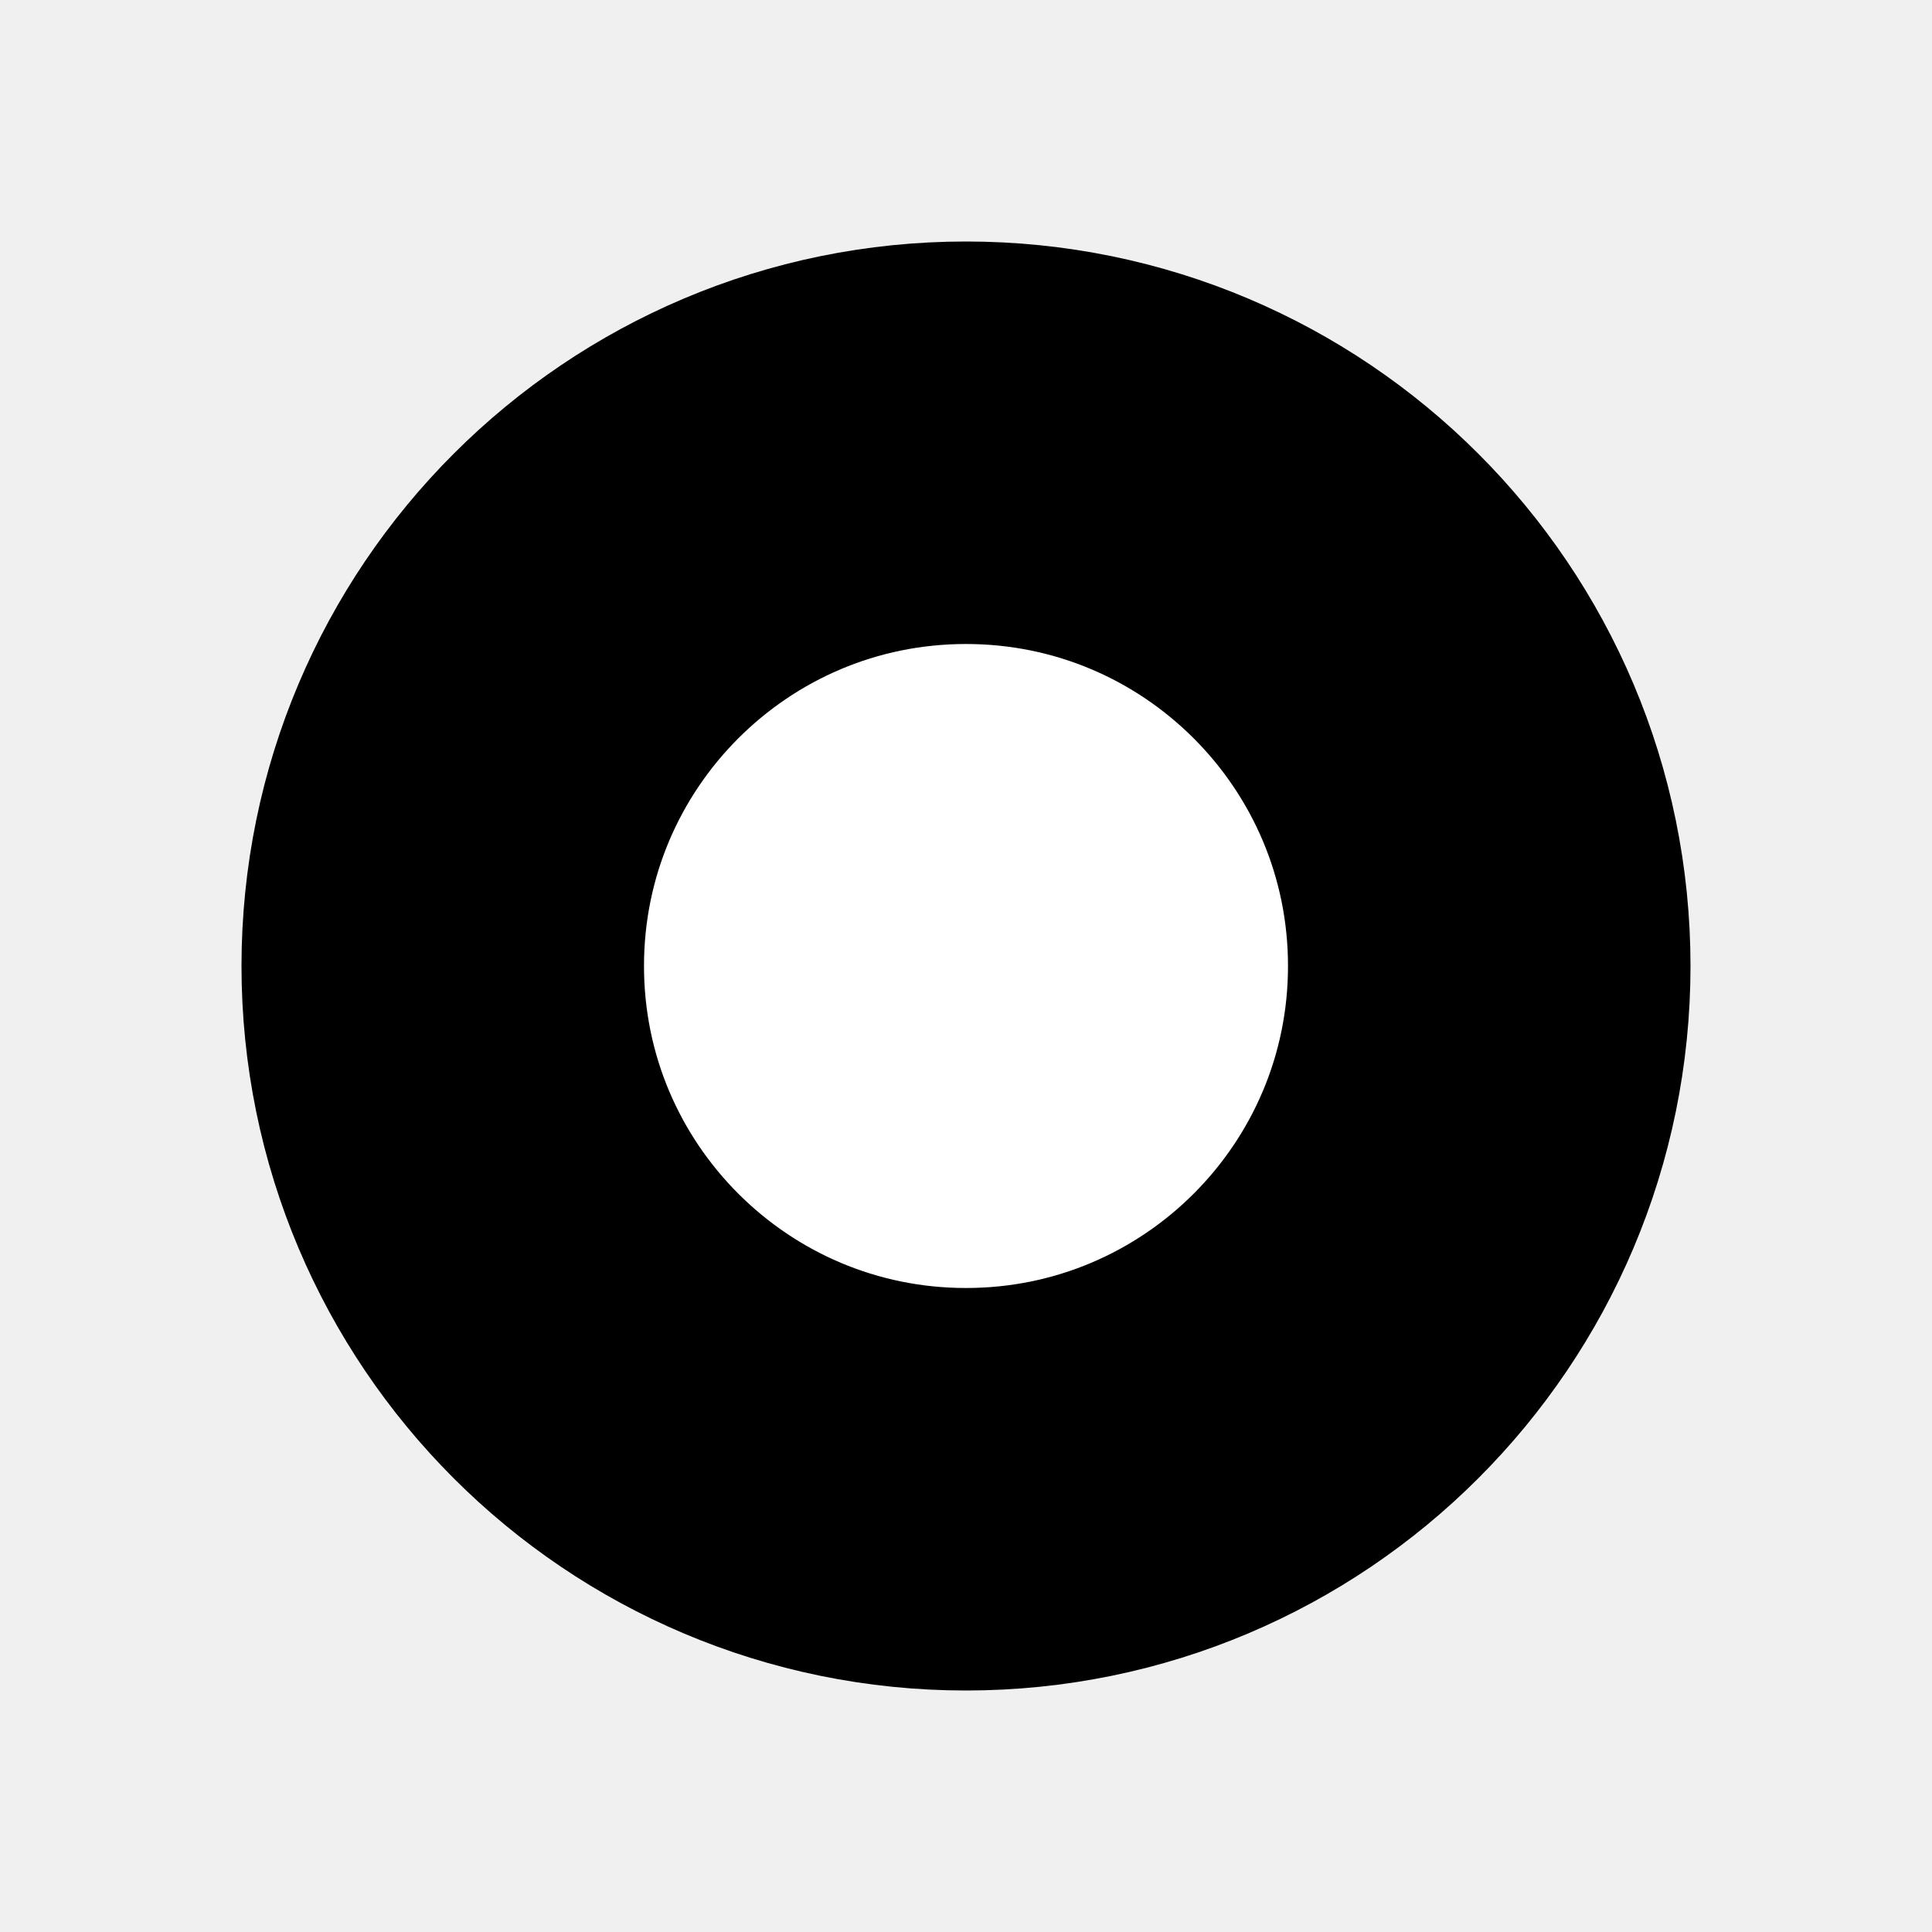
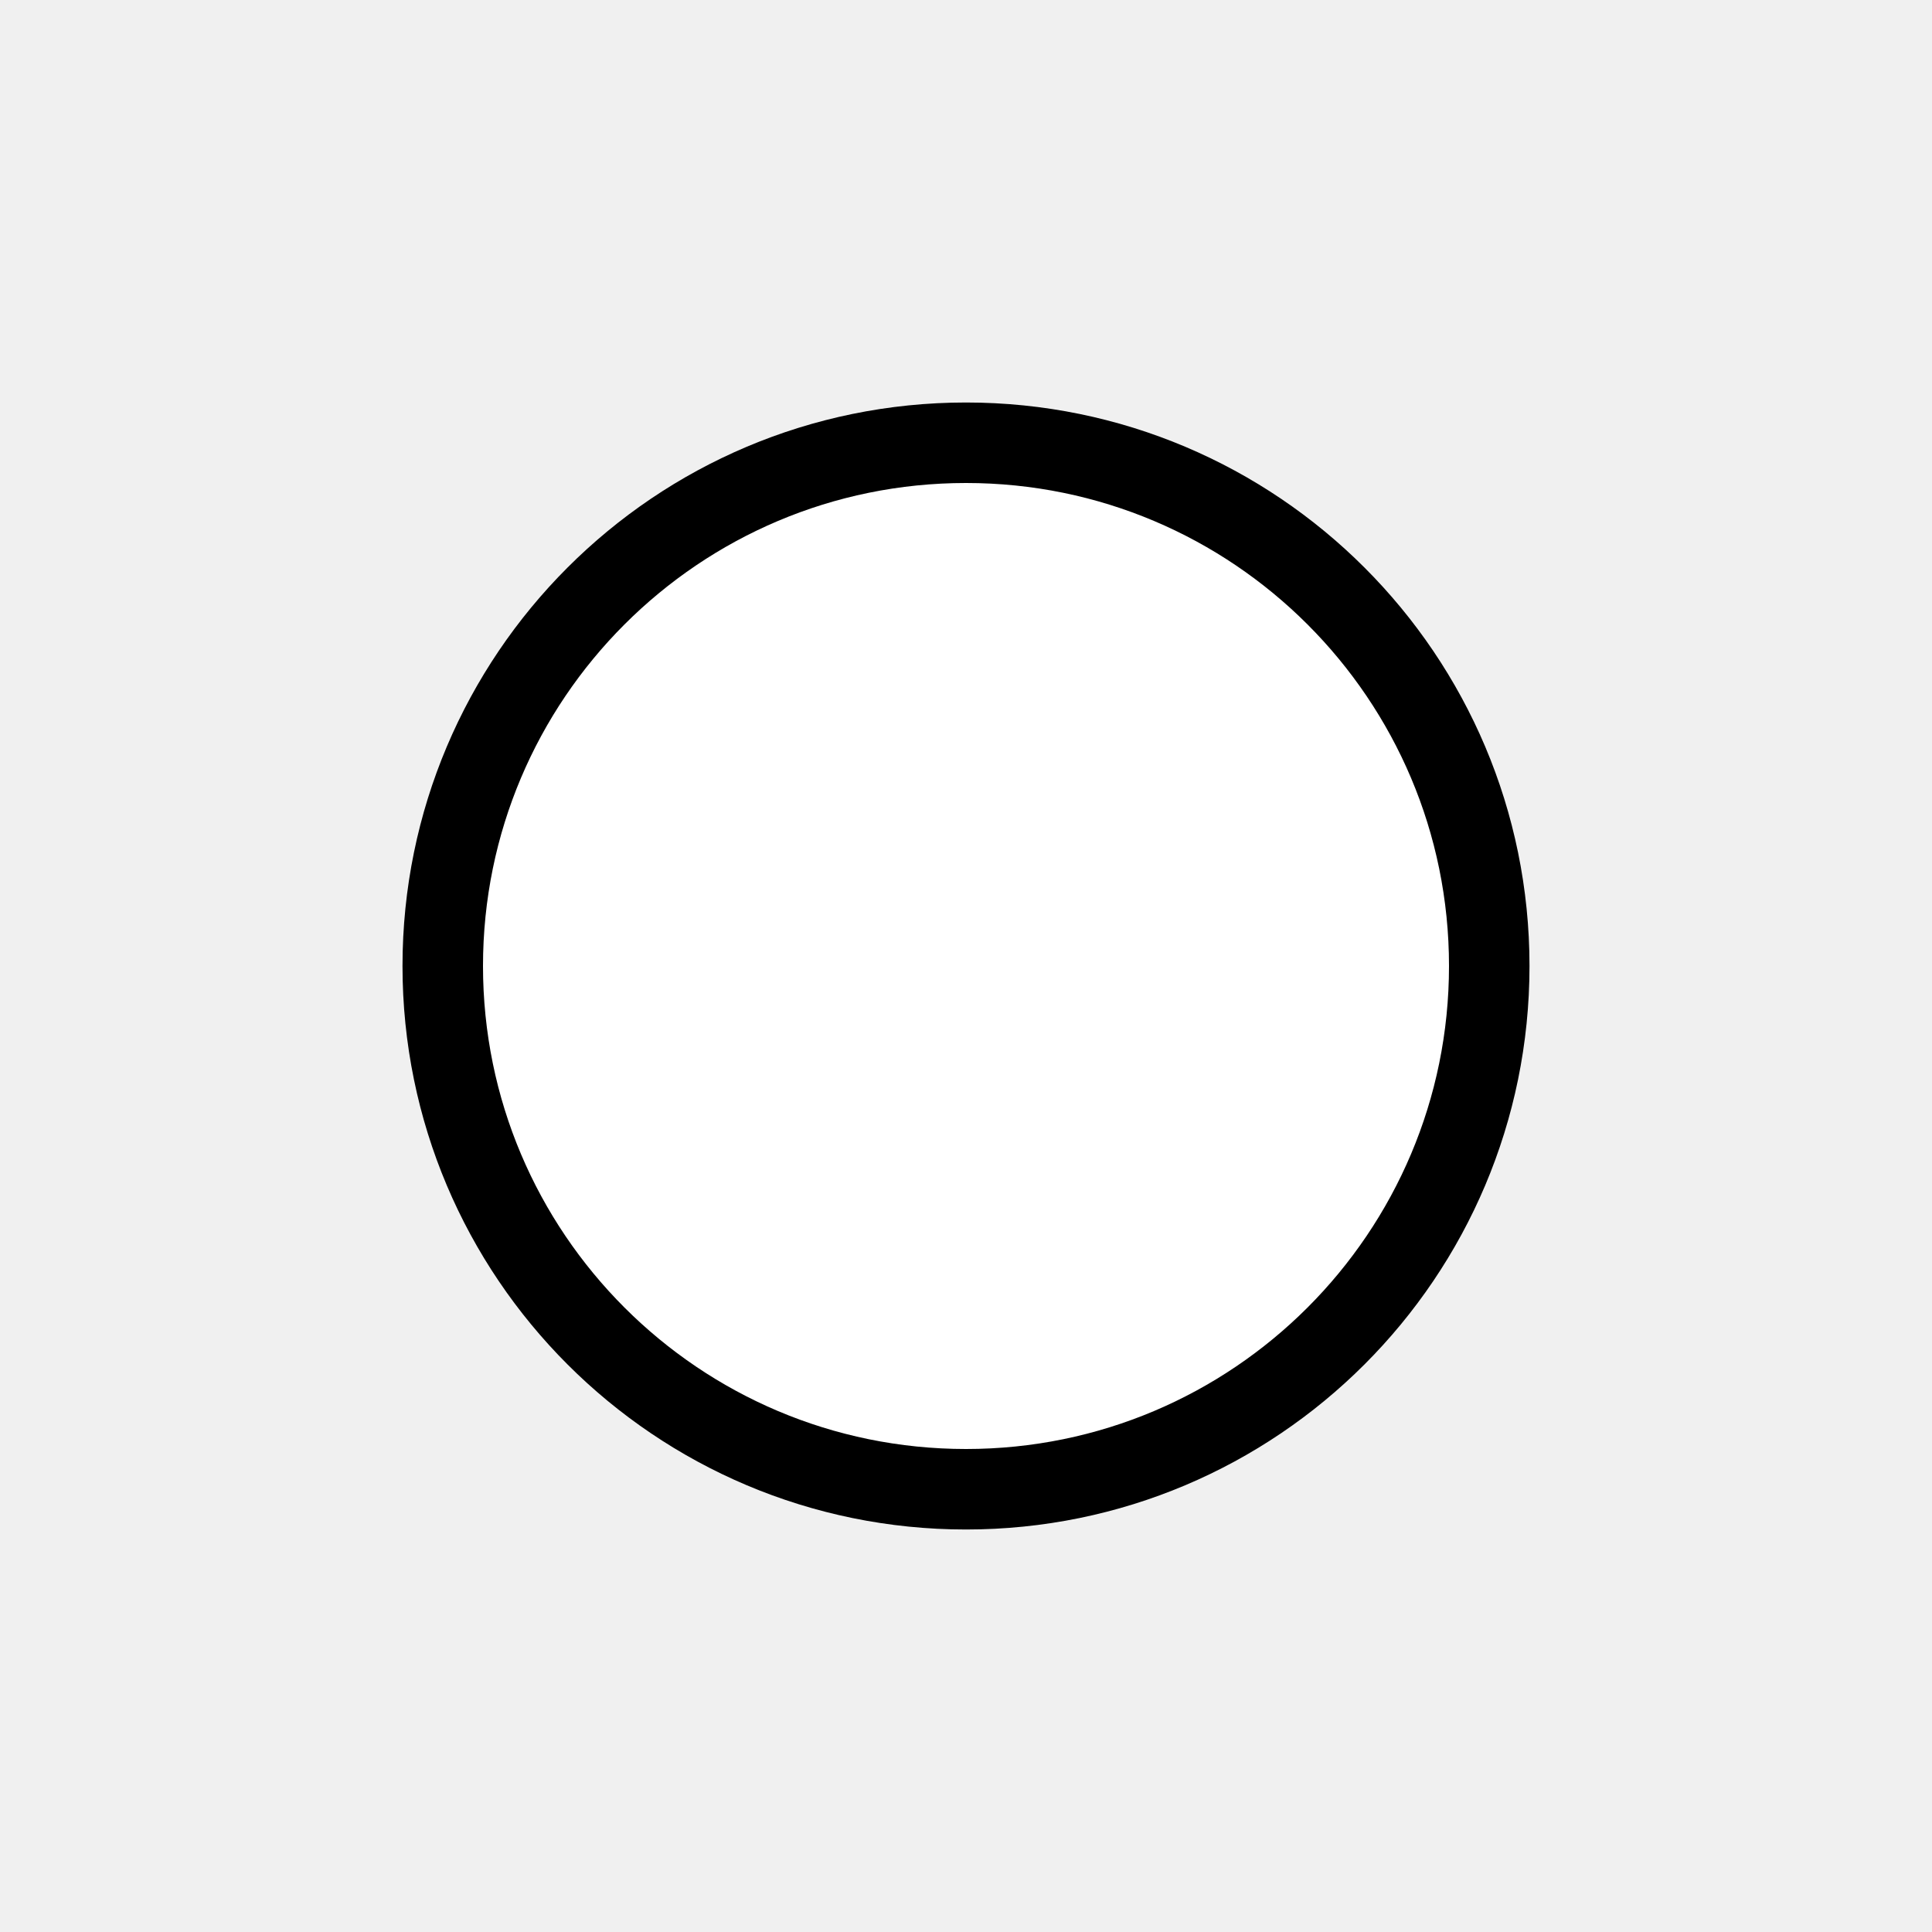
- <svg xmlns="http://www.w3.org/2000/svg" width="24" height="24" class="custom-radio-checked" viewBox="0 0 24 24" fill="none">
-   <path d="M12 18.5a6.5 6.5 0 1 1 0-13 6.5 6.5 0 0 1 0 13Z" fill="#fff" stroke="currentColor" stroke-width="5" />
+ <svg xmlns="http://www.w3.org/2000/svg" width="1em" height="1em" class="custom-radio-checked" viewBox="0 0 24 24" fill="none">
+   <path d="M12 18.5C8.41 18.5 5.5 15.59 5.5 12C5.5 8.41 8.41 5.5 12 5.5C15.59 5.5 18.5 8.41 18.5 12C18.5 15.59 15.59 18.5 12 18.5Z" fill="white" stroke="currentColor" strokeWidth="5" />
</svg>
